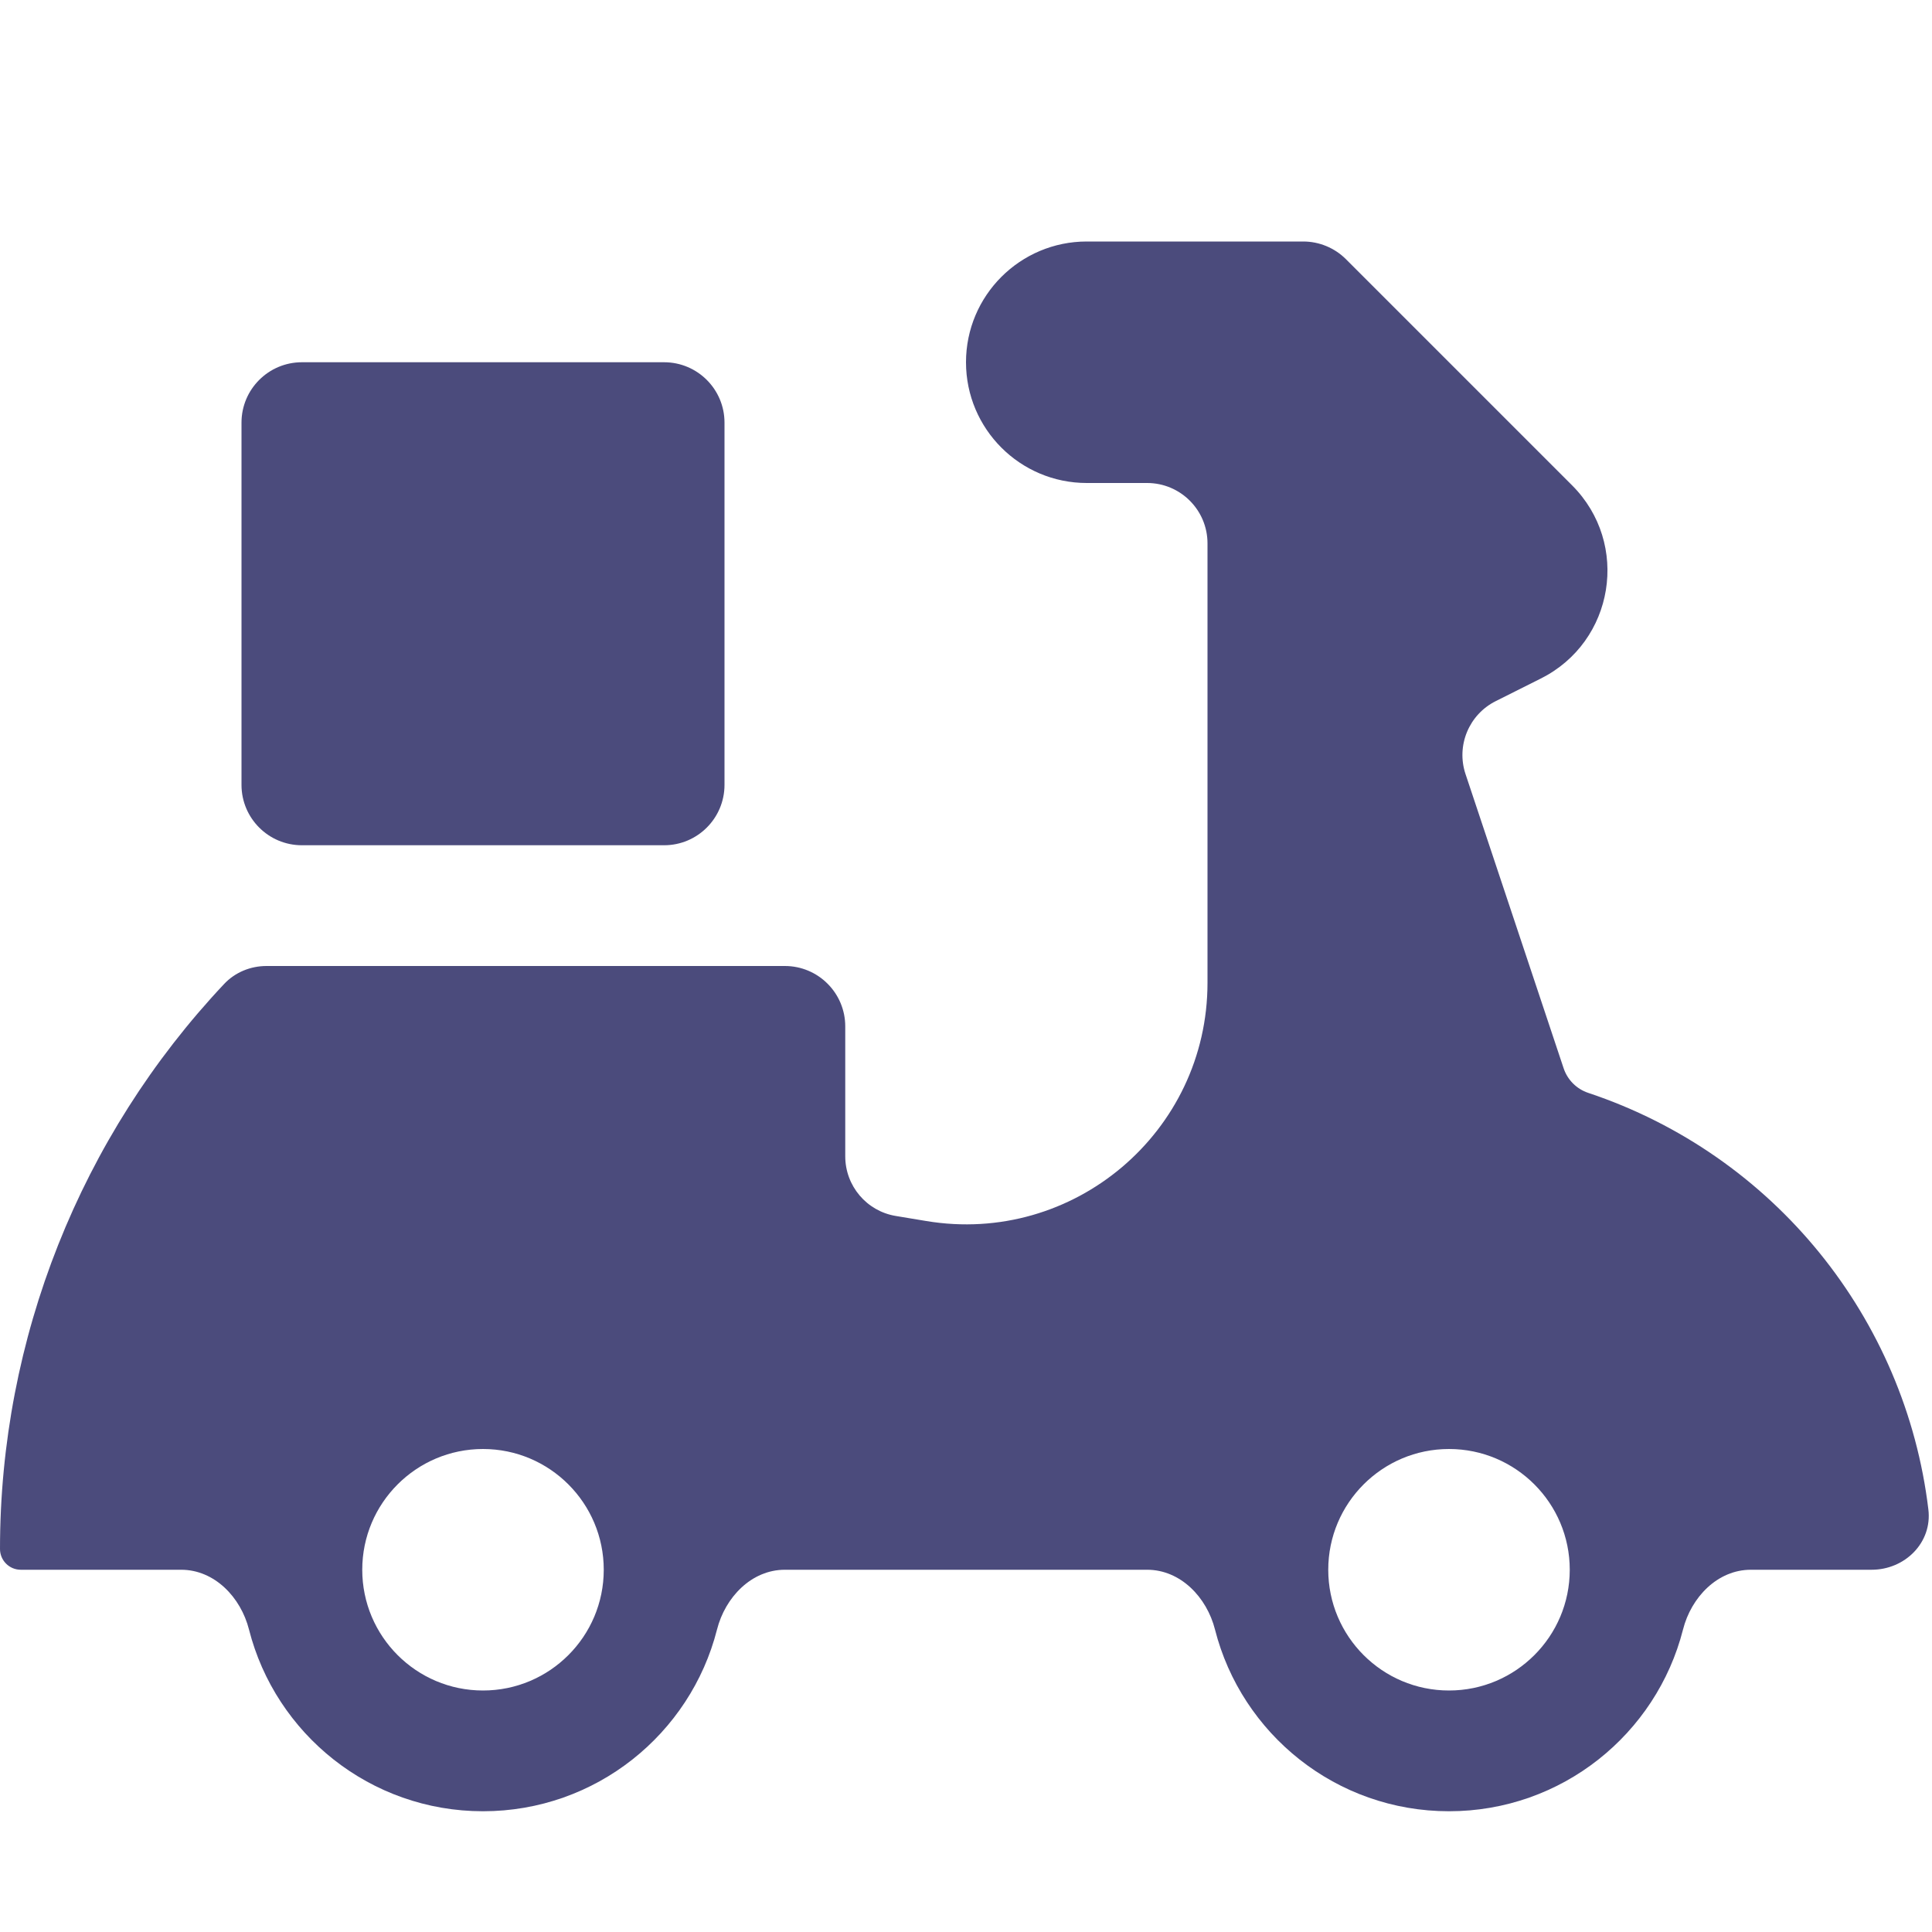
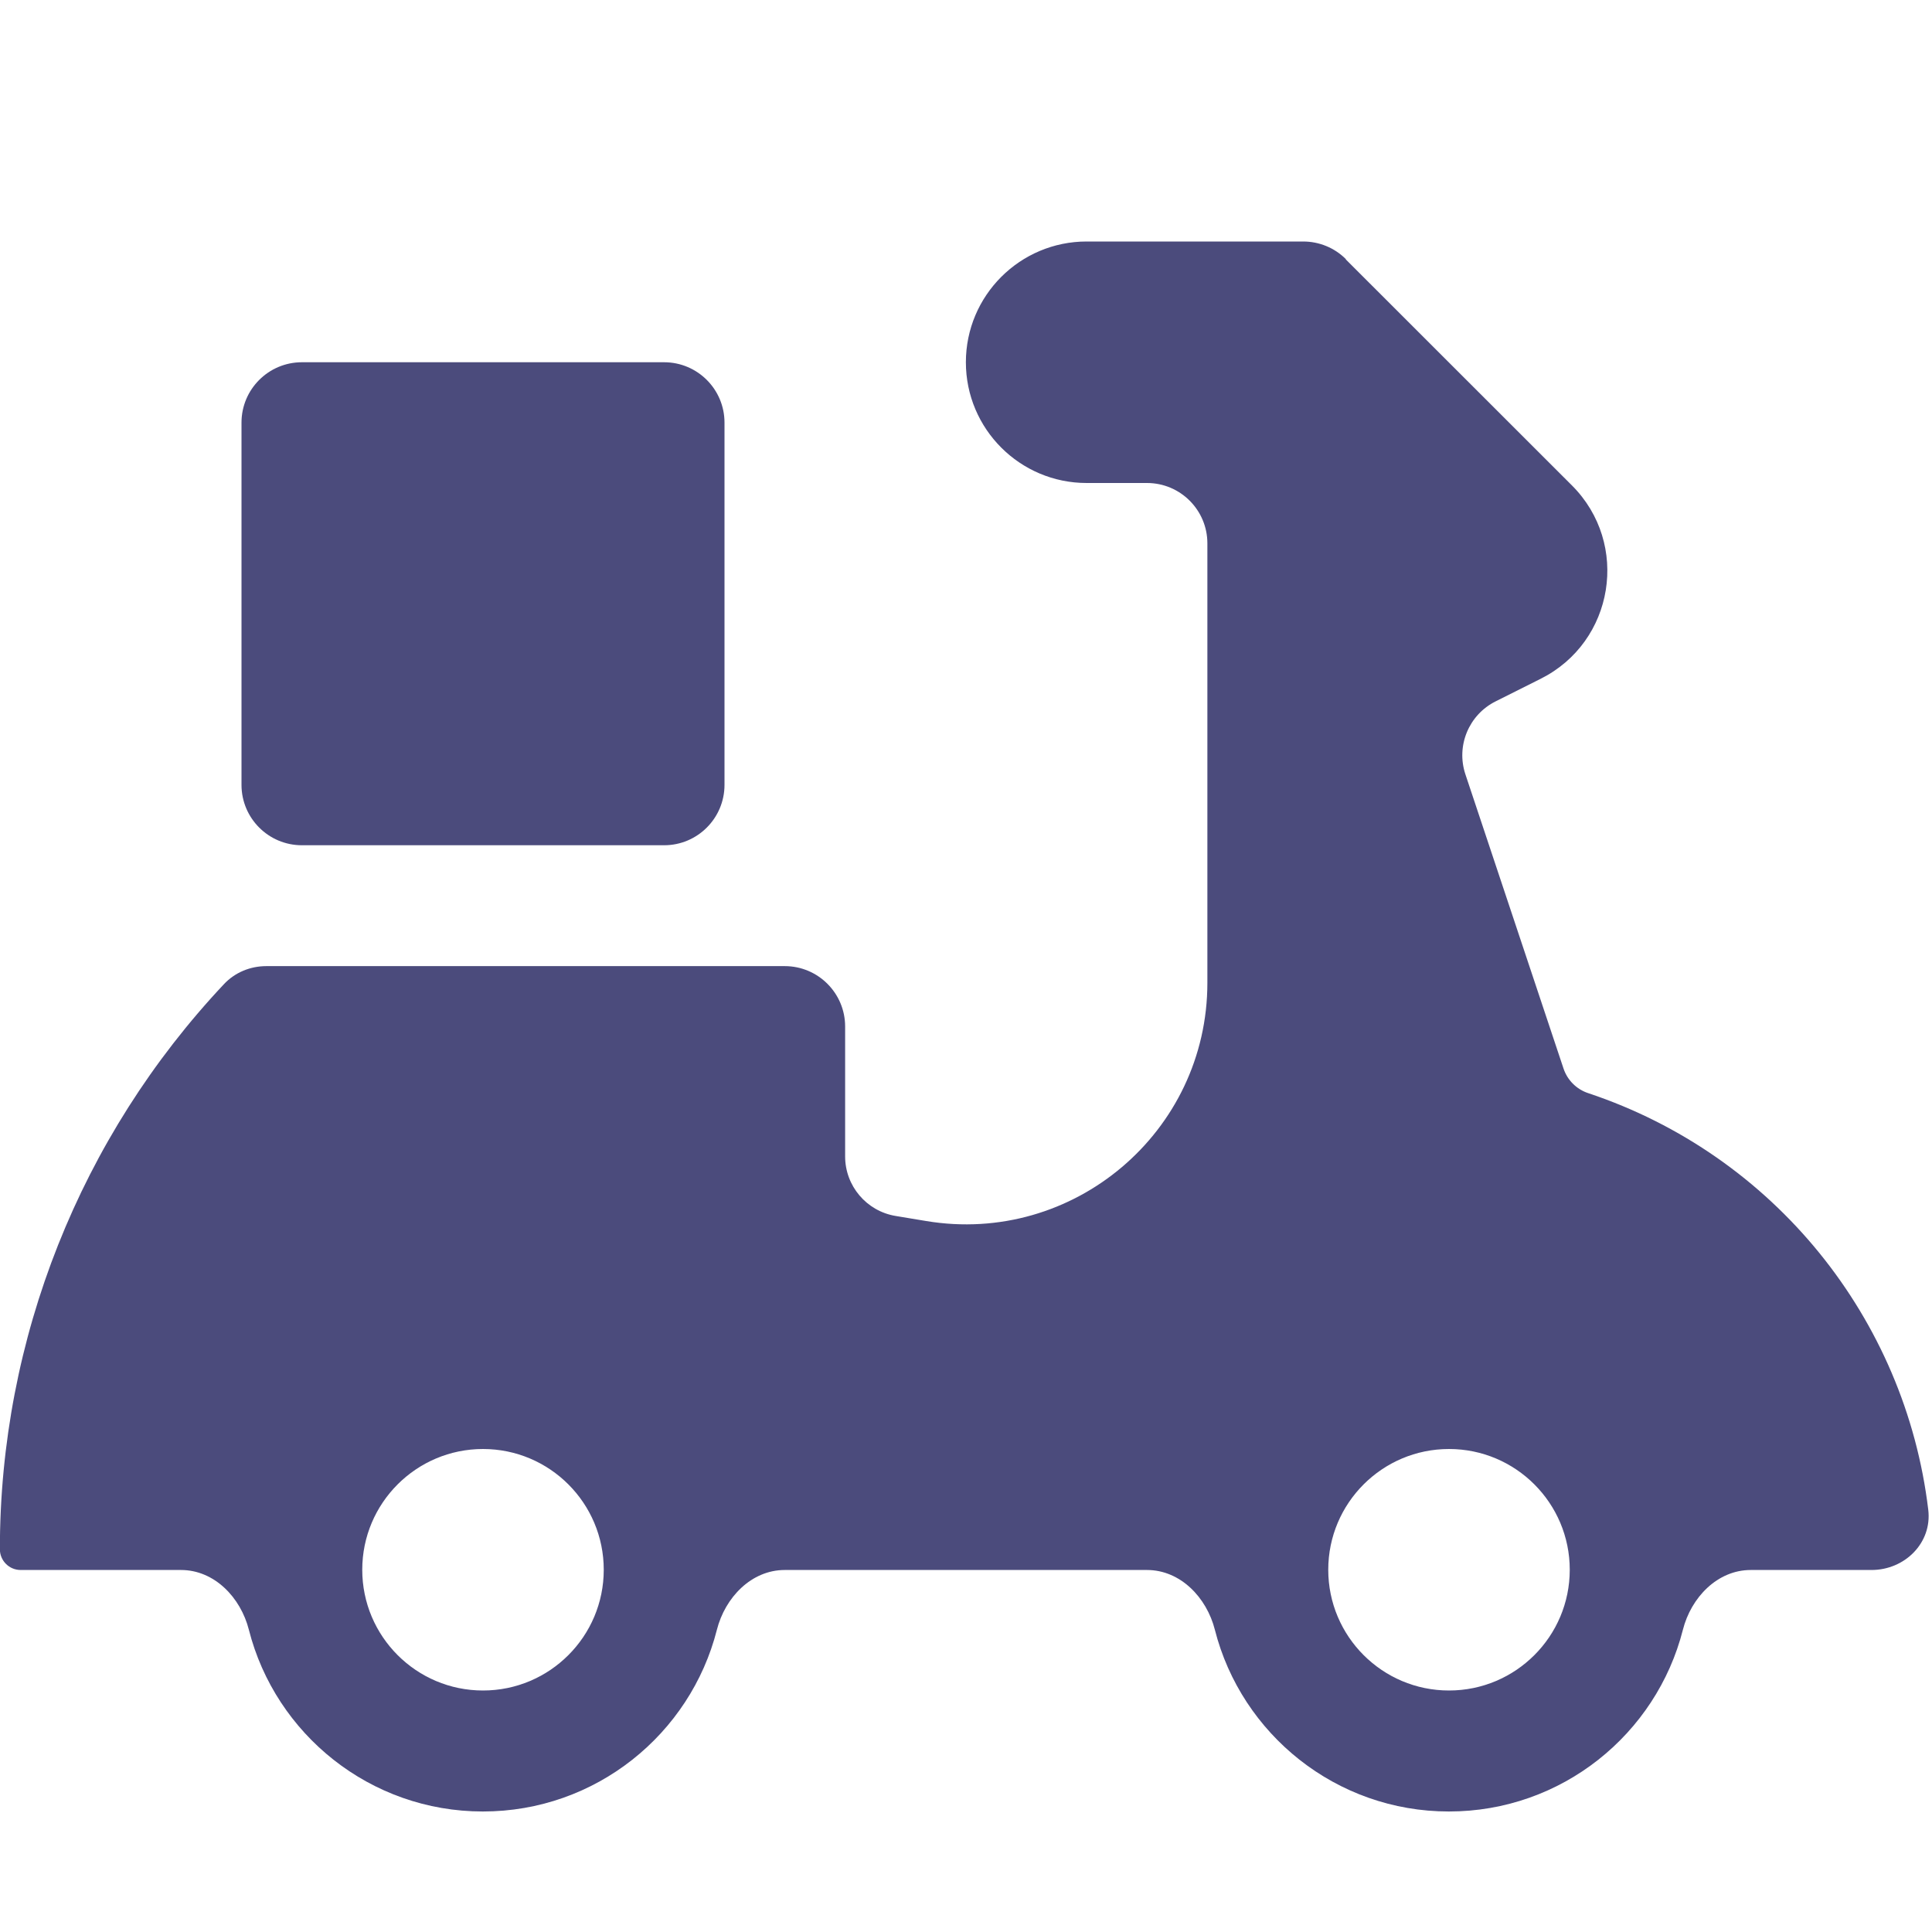
<svg xmlns="http://www.w3.org/2000/svg" width="16" height="16" viewBox="0 0 16 16" fill="#4B4B7C">
-   <path fill-rule="evenodd" clip-rule="evenodd" d="M11.146 2.146C11.053 2.053 10.925 2 10.793 2H10H9C8.448 2 8 2.448 8 3C8 3.552 8.448 4 9 4H9.5C9.776 4 10 4.224 10 4.5V7V8.139C10 9.375 8.89 10.315 7.671 10.112L7.418 10.07C7.177 10.03 7 9.821 7 9.576V8.5C7 8.224 6.776 8 6.5 8H2.207C2.075 8 1.947 8.052 1.856 8.149C0.666 9.413 0 11.087 0 12.828C0 12.923 0.077 13 0.172 13H1.5C1.776 13 1.994 13.227 2.062 13.495C2.282 14.36 3.066 15 4 15C4.934 15 5.718 14.36 5.938 13.495C6.006 13.227 6.224 13 6.5 13H9.5C9.776 13 9.994 13.227 10.062 13.495C10.282 14.36 11.066 15 12 15C12.934 15 13.718 14.36 13.938 13.495C14.006 13.227 14.224 13 14.5 13H15.5C15.776 13 16.003 12.775 15.97 12.501C15.78 10.919 14.694 9.565 13.154 9.051C13.057 9.019 12.981 8.943 12.949 8.846L12.137 6.411C12.058 6.175 12.165 5.917 12.388 5.806L12.759 5.62C13.37 5.315 13.502 4.502 13.019 4.019L11.146 2.146ZM2.5 3C2.224 3 2 3.224 2 3.5V6.5C2 6.776 2.224 7 2.5 7H5.5C5.776 7 6 6.776 6 6.5V3.5C6 3.224 5.776 3 5.5 3H2.5ZM5 13C5 13.552 4.552 14 4 14C3.448 14 3 13.552 3 13C3 12.448 3.448 12 4 12C4.552 12 5 12.448 5 13ZM12 14C12.552 14 13 13.552 13 13C13 12.448 12.552 12 12 12C11.448 12 11 12.448 11 13C11 13.552 11.448 14 12 14Z" />
+   <path fill-rule="evenodd" clip-rule="evenodd" d="M11.146 2.146c-.094-.094-.221-.146-.354-.146h-1.793c-.552 0-1 .448-1 1s.448 1 1 1h.5c.276 0 .5.224.5.5v3.639c0 1.236-1.11 2.176-2.329 1.973l-.253-.042c-.241-.04-.418-.249-.418-.493v-1.076c0-.276-.224-.5-.5-.5h-4.293c-.133 0-.26.052-.351.149-1.19 1.265-1.856 2.938-1.856 4.68 0 .095.077.172.172.172h1.328c.276 0 .494.227.562.495.22.865 1.005 1.505 1.938 1.505.934 0 1.718-.64 1.938-1.505.068-.268.286-.495.562-.495h3c.276 0 .494.227.562.495.22.865 1.005 1.505 1.938 1.505.934 0 1.718-.64 1.938-1.505.068-.268.286-.495.562-.495h1c.276 0 .503-.225.47-.499-.19-1.583-1.276-2.937-2.816-3.45-.097-.032-.173-.108-.205-.205l-.812-2.435c-.079-.236.028-.494.251-.605l.371-.186c.611-.305.743-1.119.26-1.602l-1.873-1.872zm-8.646.854c-.276 0-.5.224-.5.5v3c0 .276.224.5.5.5h3c.276 0 .5-.224.5-.5v-3c0-.276-.224-.5-.5-.5h-3zm2.5 10c0 .552-.448 1-1 1s-1-.448-1-1 .448-1 1-1 1 .448 1 1zm7 1c.552 0 1-.448 1-1s-.448-1-1-1-1 .448-1 1 .448 1 1 1z" />
</svg>
